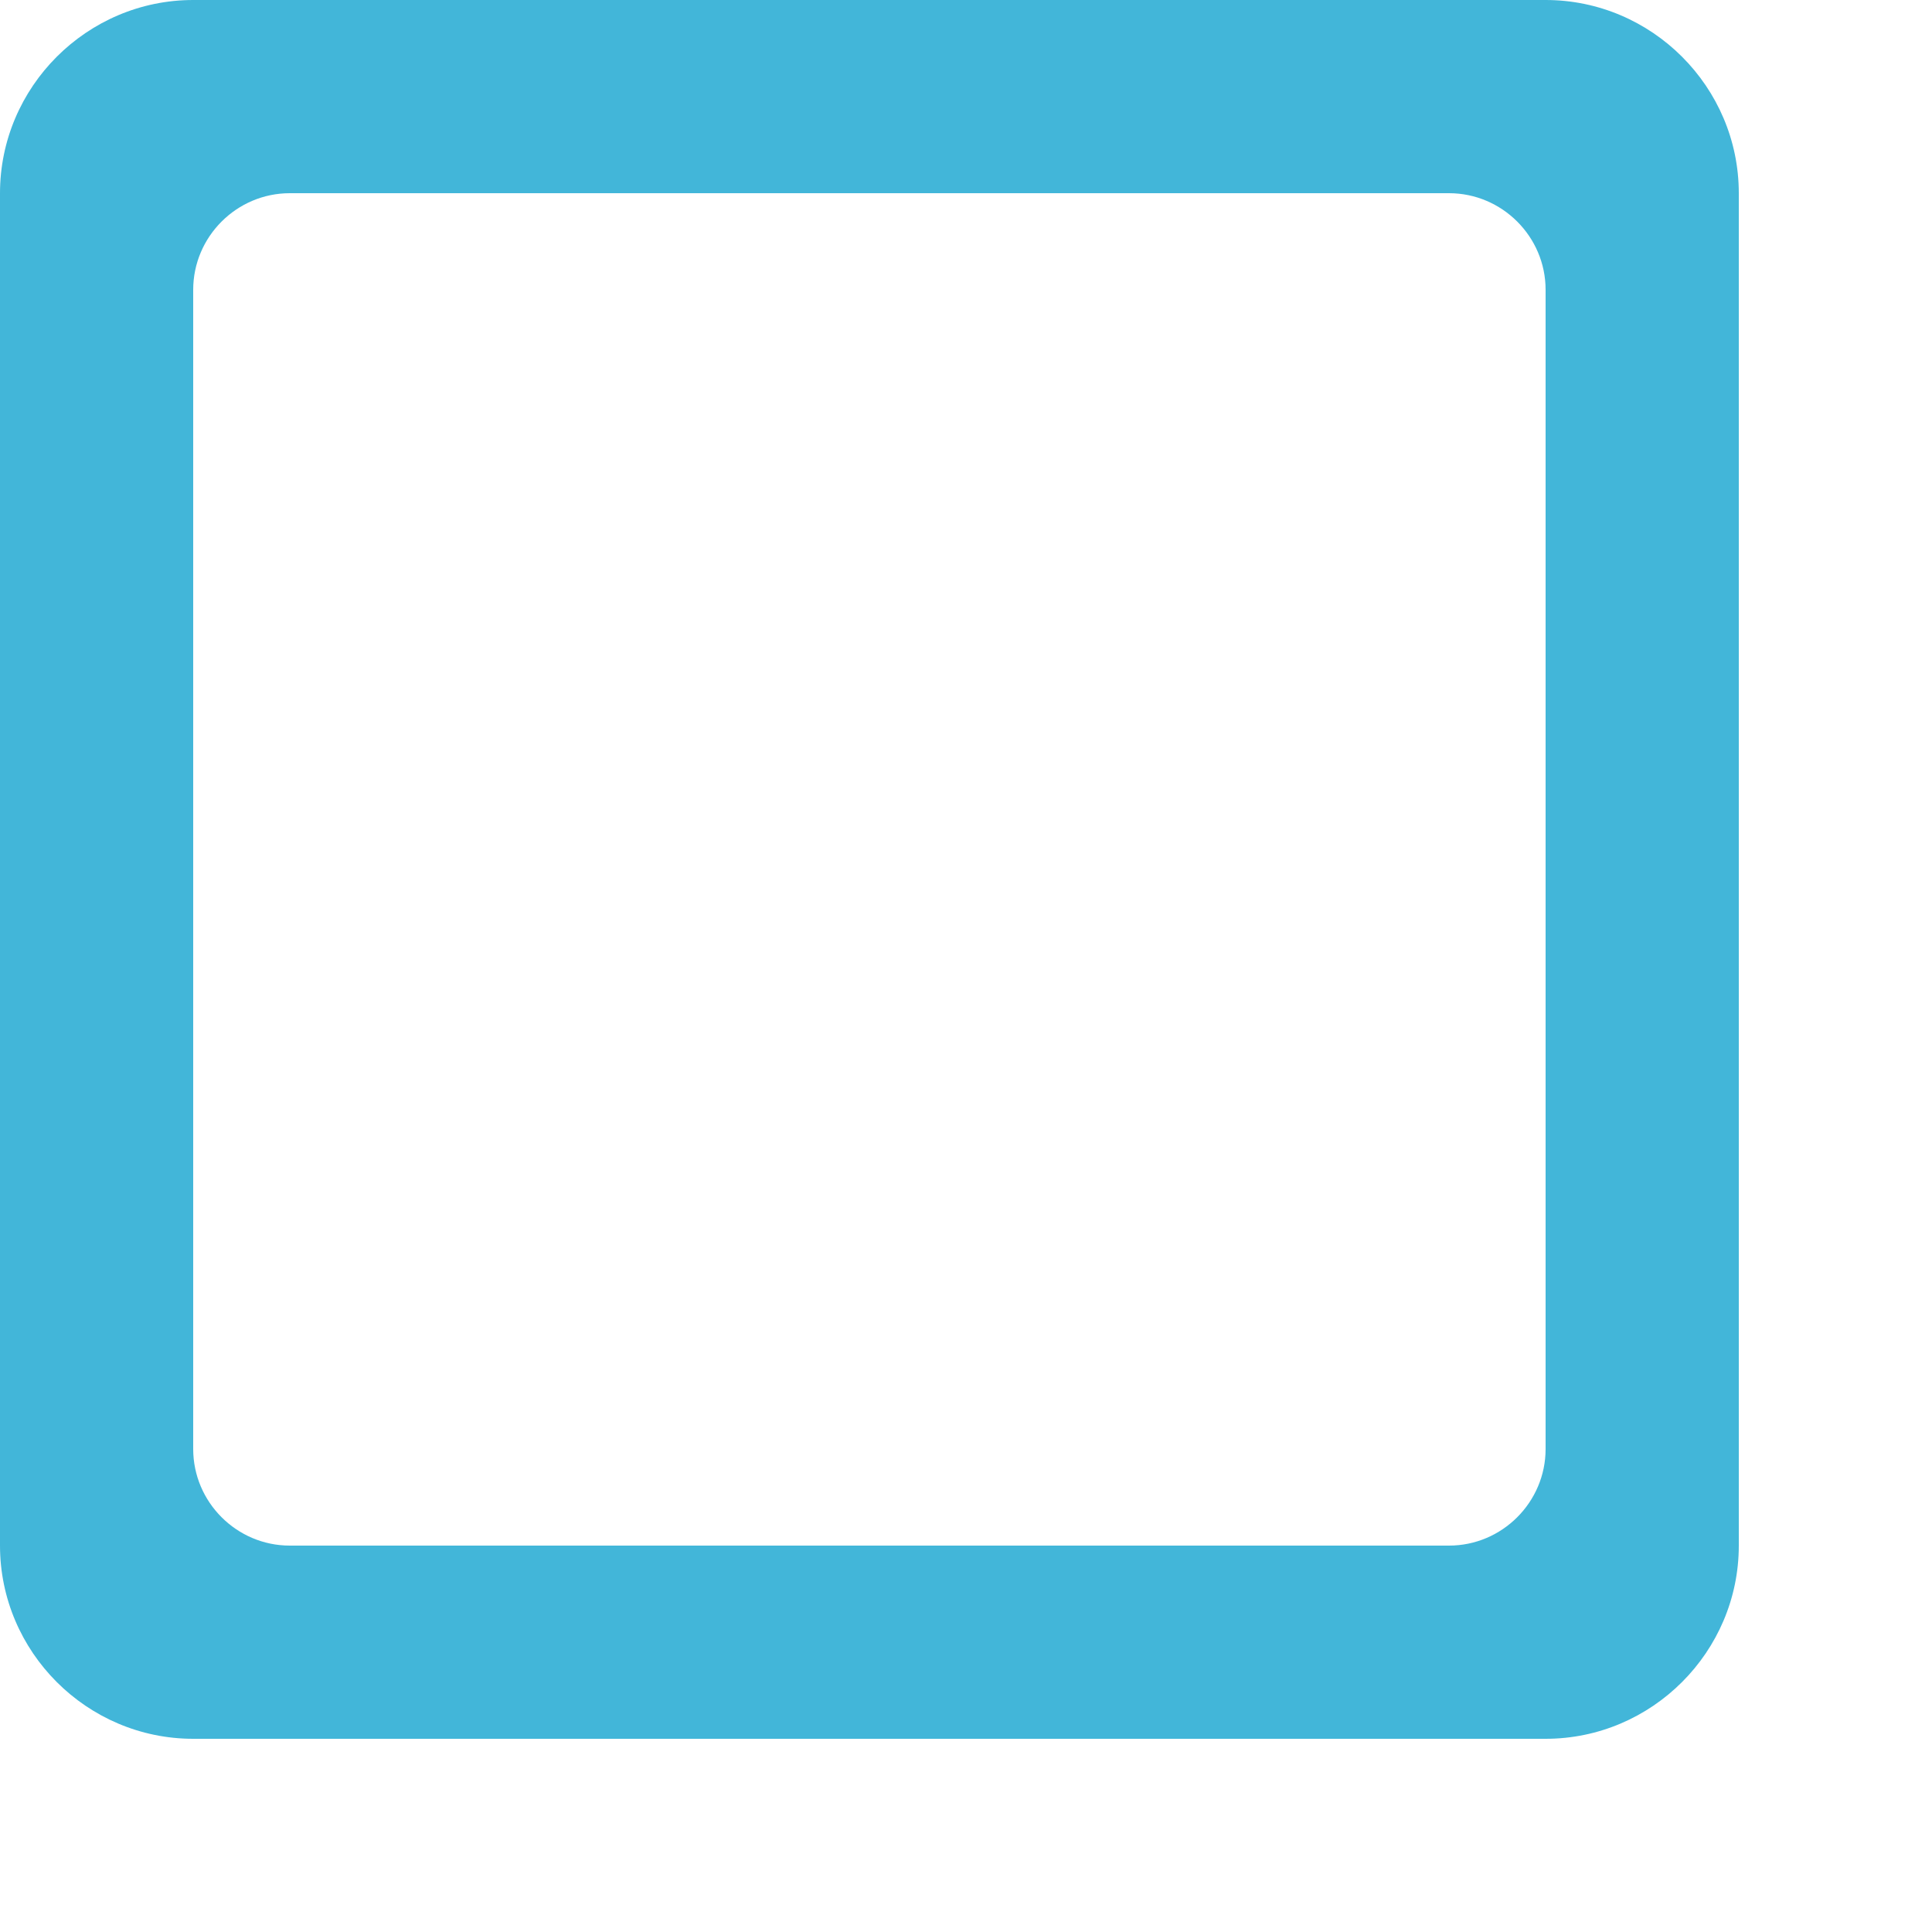
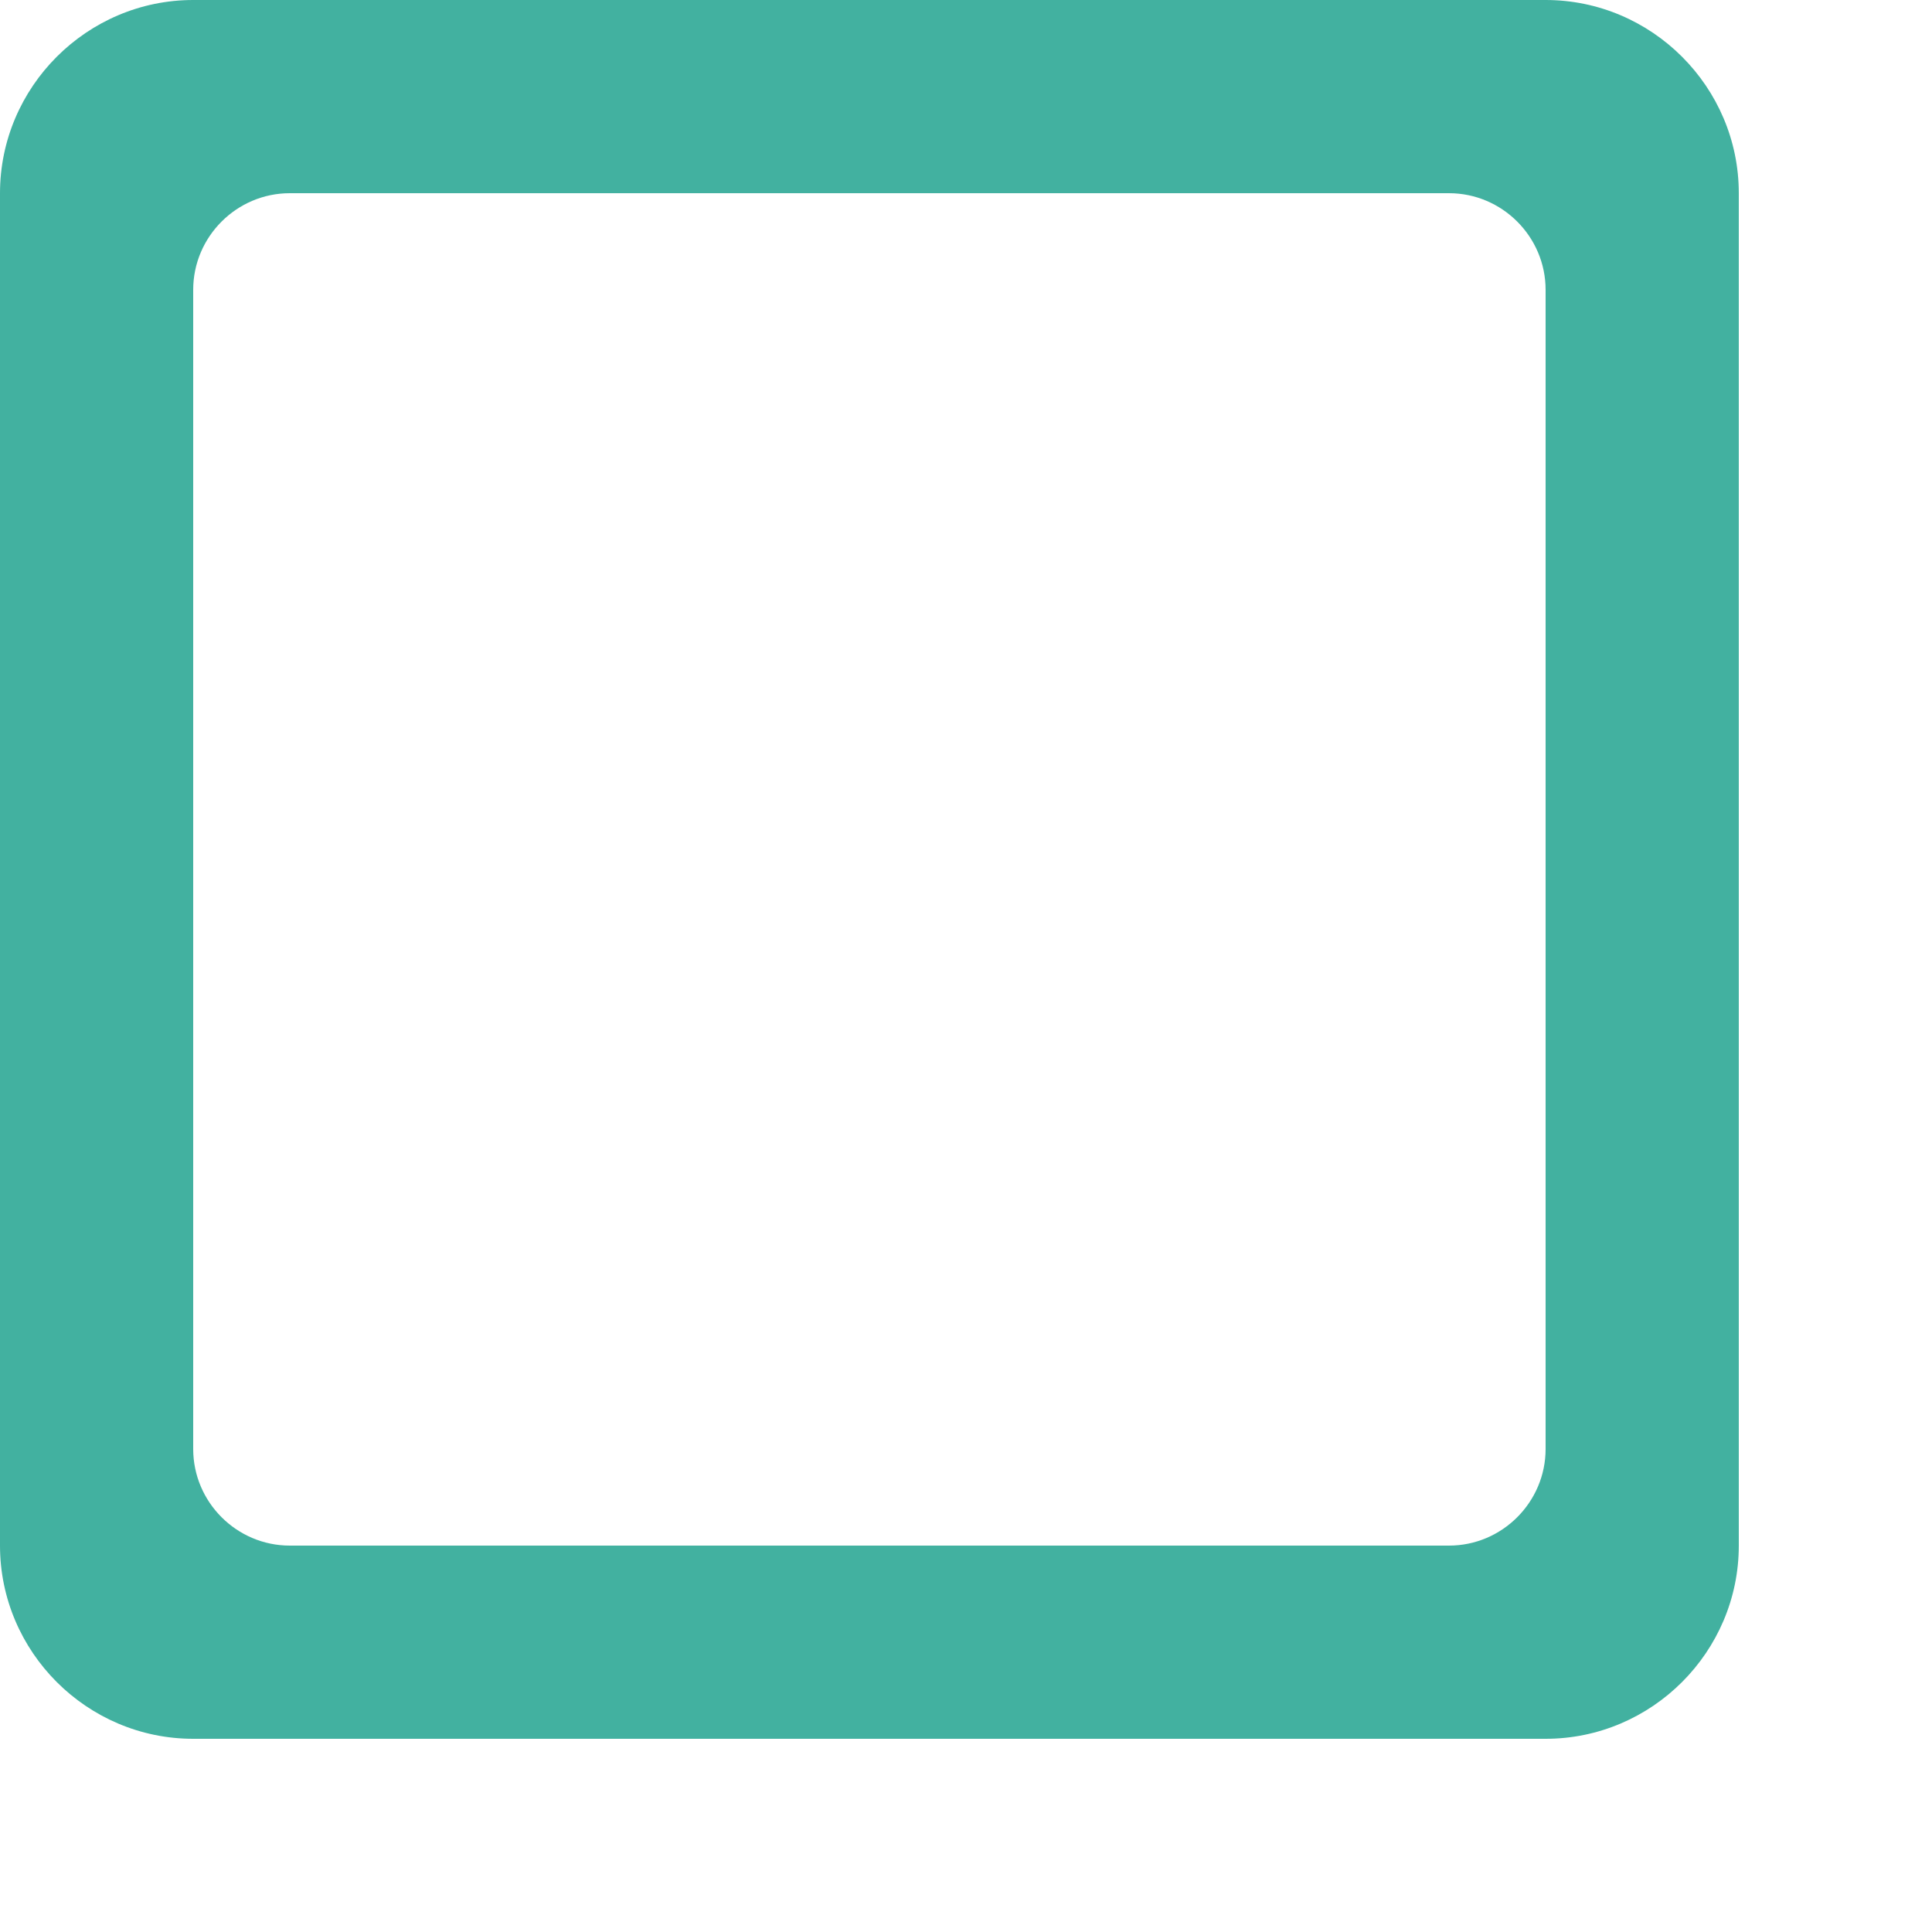
<svg xmlns="http://www.w3.org/2000/svg" width="18px" height="18px" viewBox="0 0 20 20" version="1.1" fill="#000000" opacity=".74">
  <g id="Icons" stroke="none" stroke-width="1" fill="none" fill-rule="evenodd">
    <g id="Rounded" transform="translate(-409, -4323)">
      <g id="Toggle" transform="translate(100, 4266)">
        <g id="-Round-/-Toggle-/-check_box_outline_blank" transform="translate(306, 54)">
          <g>
            <polygon id="Path" points="0 0 24 0 24 24 0 24" />
-             <path d="M18,19 L6,19 C5.45,19 5,18.55 5,18 L5,6 C5,5.45 5.45,5 6,5 L18,5 C18.55,5 19,5.45 19,6 L19,18 C19,18.55 18.55,19 18,19 Z M19,3 L5,3 C3.9,3 3,3.9 3,5 L3,19 C3,20.1 3.9,21 5,21 L19,21 C20.1,21 21,20.1 21,19 L21,5 C21,3.9 20.1,3 19,3 Z" id="🔹-Icon-Color" fill="#009DCC" />
+             <path d="M18,19 L6,19 C5.45,19 5,18.55 5,18 L5,6 C5,5.45 5.45,5 6,5 L18,5 C18.55,5 19,5.45 19,6 L19,18 C19,18.55 18.55,19 18,19 Z M19,3 L5,3 C3.9,3 3,3.9 3,5 L3,19 C3,20.1 3.9,21 5,21 L19,21 C20.1,21 21,20.1 21,19 L21,5 C21,3.9 20.1,3 19,3 Z" id="🔹-Icon-Color" fill="#00967F" />
          </g>
        </g>
      </g>
    </g>
  </g>
</svg>
